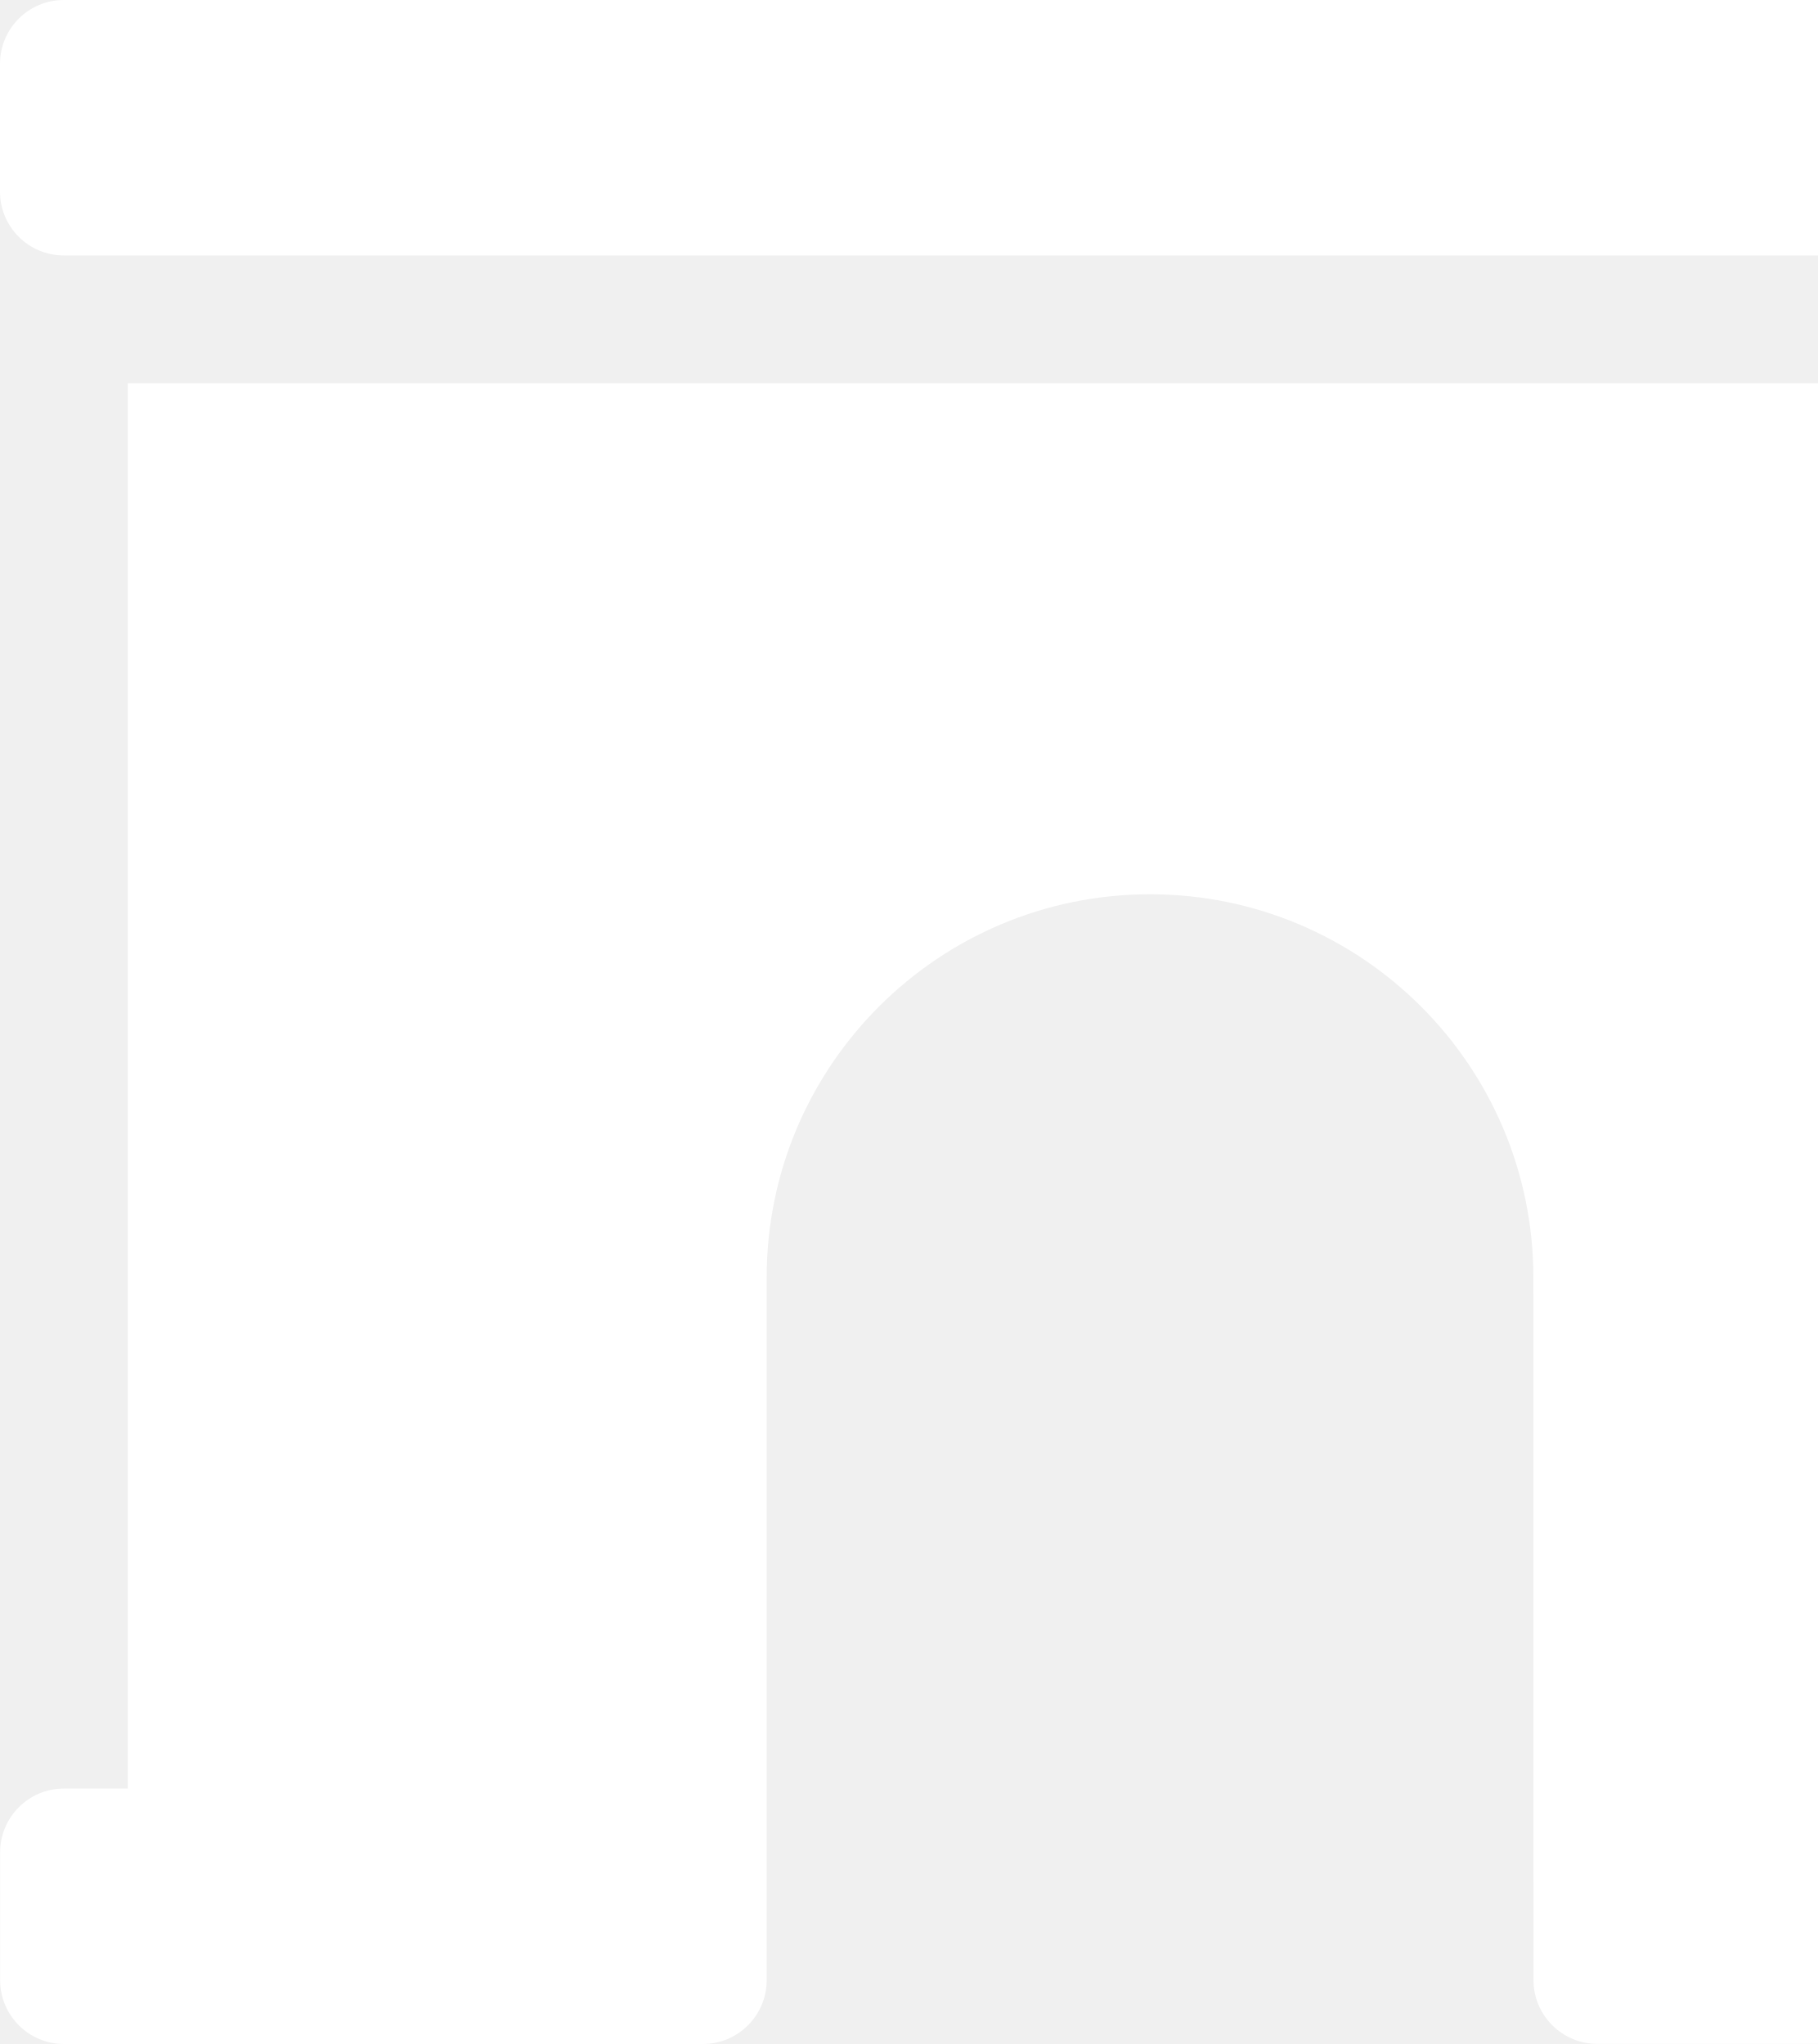
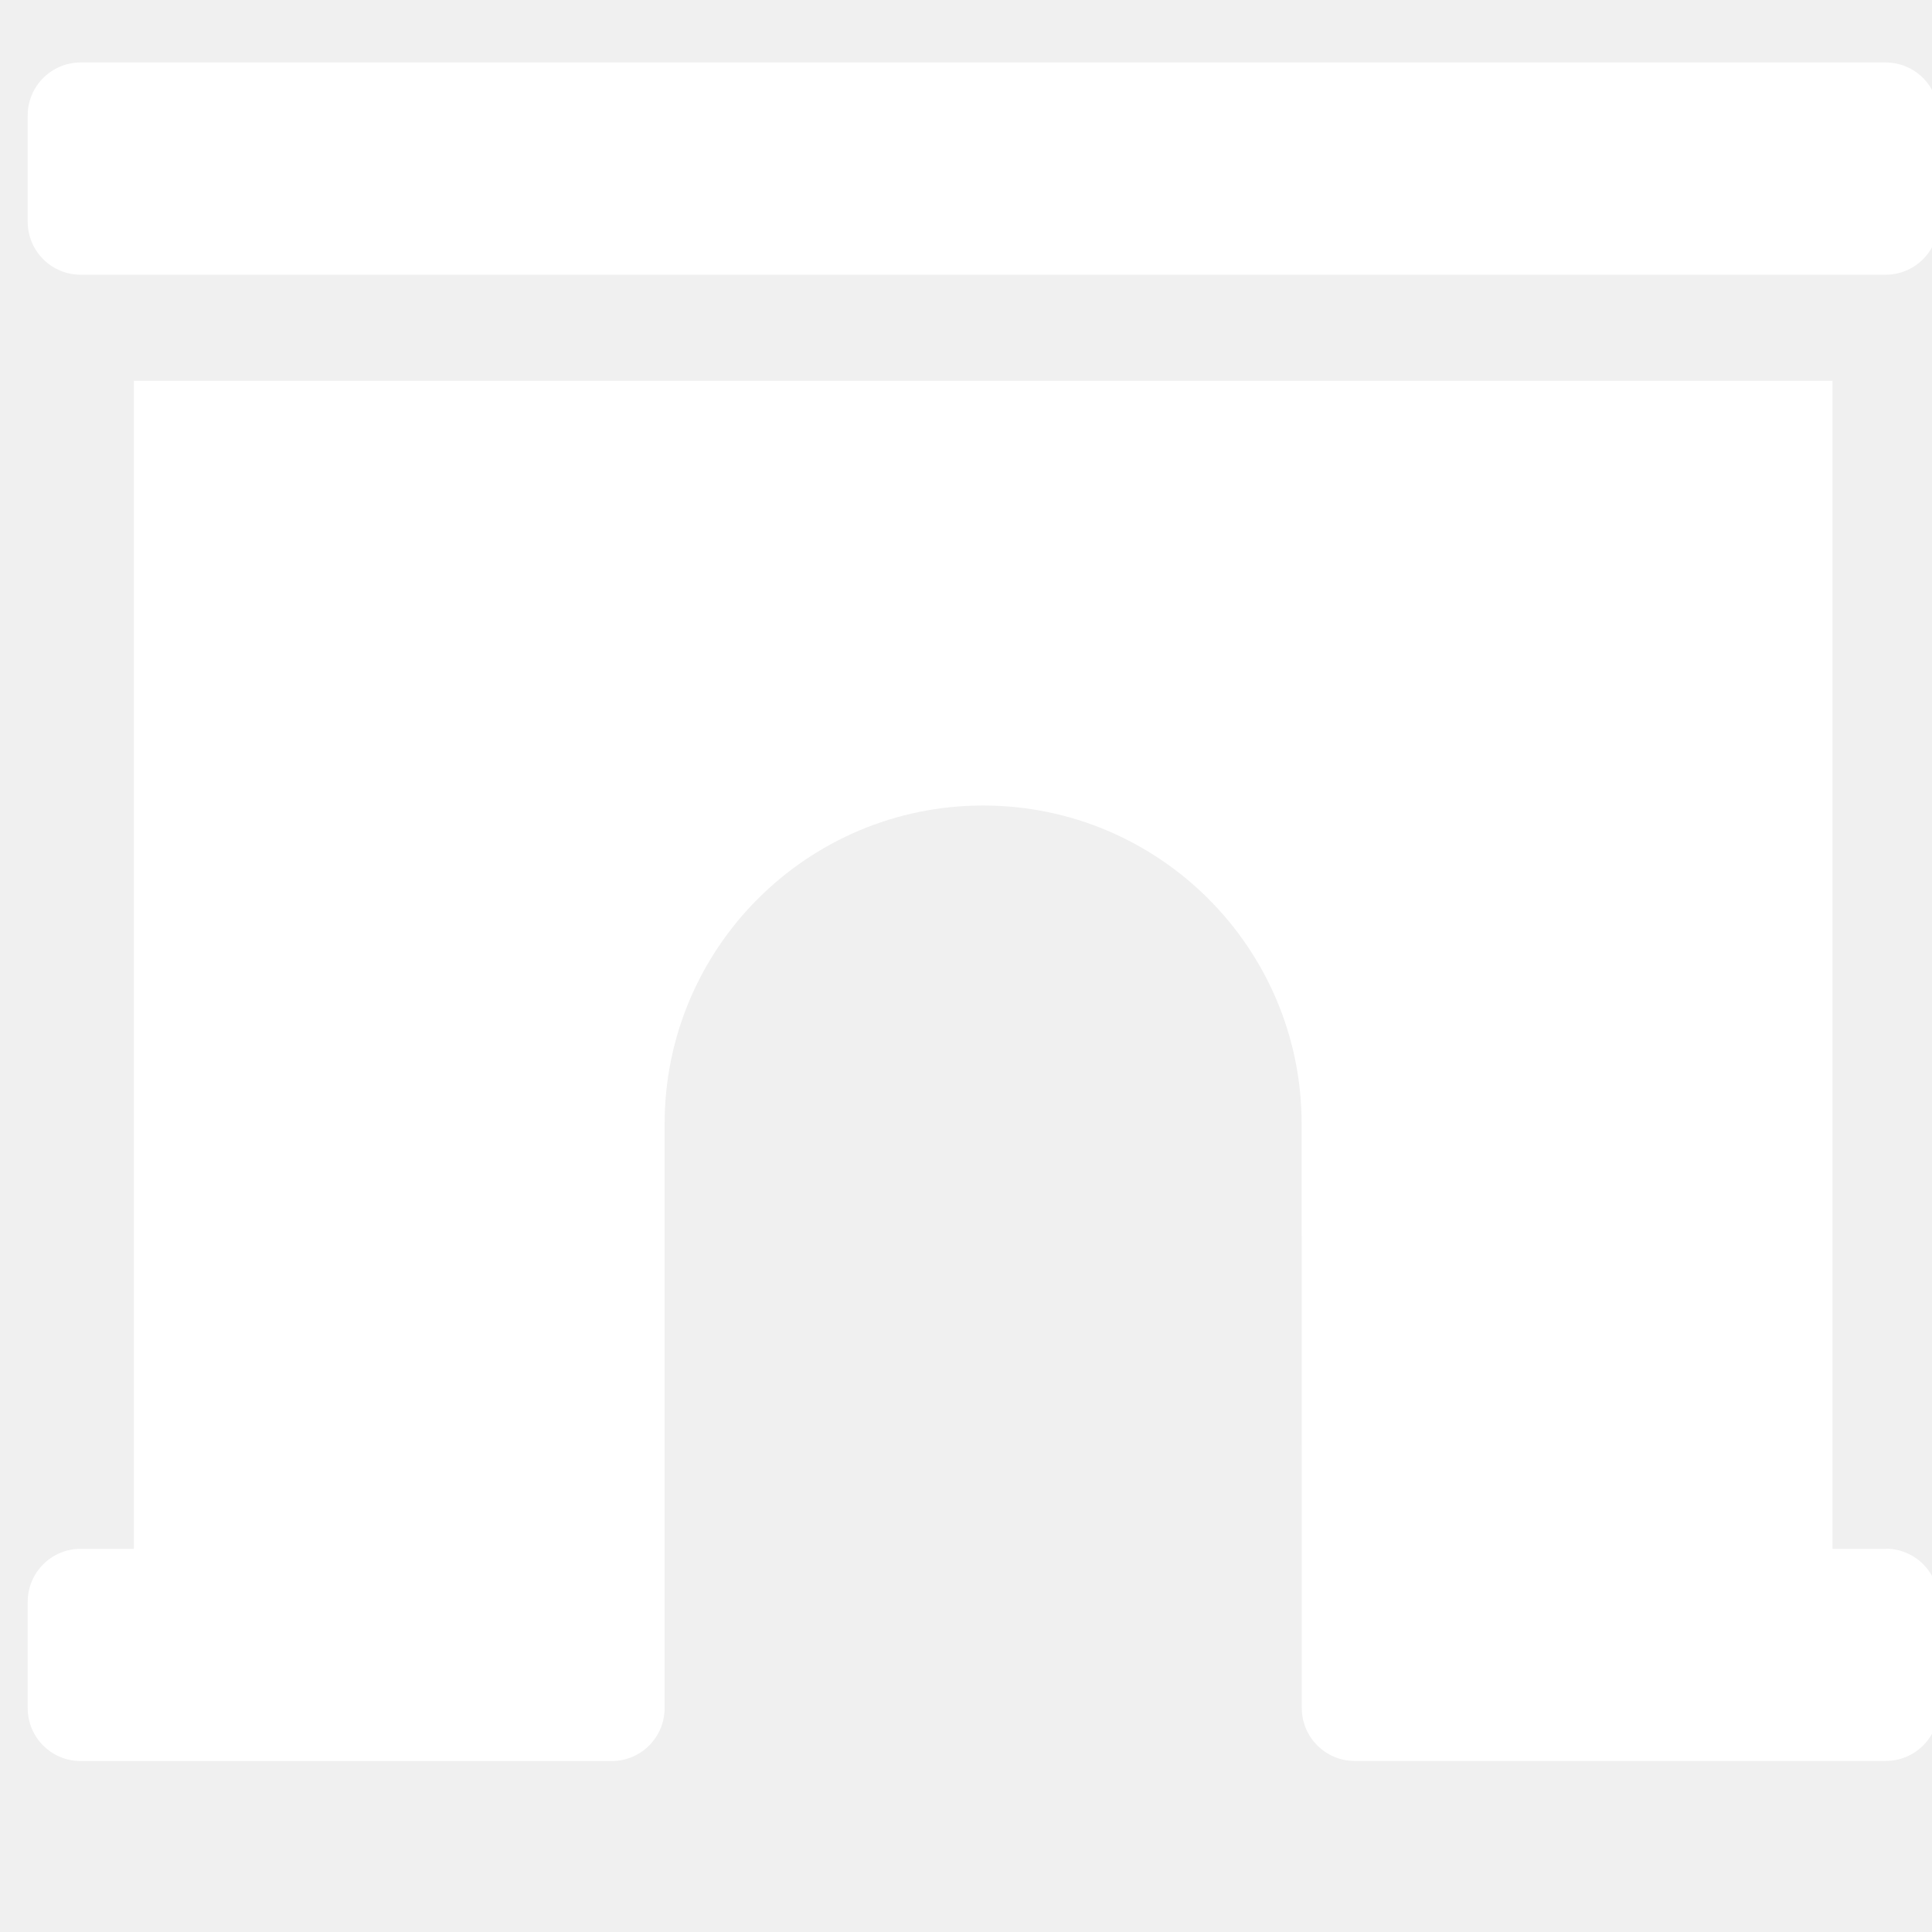
- <svg xmlns="http://www.w3.org/2000/svg" version="1.1" xlink="http://www.w3.org/1999/xlink" x="0px" y="0px" width="15px" height="16.875px" viewBox="0 0 15 16.875" style="enable-background:new 0 0 15 15;" space="preserve">
-   <path d="M18.457,14.766h-0.527V3.164H1.055v11.602H0.528c-0.291,0,-0.527,0.236,-0.527,0.527v1.055c0,0.291,0.236,0.527,0.527,0.527H5.801c0.291,0,0.527,-0.236,0.527,-0.527V10.547c0,-1.747,1.417,-3.164,3.164,-3.164s3.164,1.417,3.164,3.164l0.001,5.273v0.527c0,0.291,0.236,0.527,0.527,0.527H18.457c0.291,0,0.527,-0.236,0.527,-0.527v-1.055c0,-0.291,-0.236,-0.527,-0.527,-0.527zm0,-14.766H0.527C0.236,0,0,0.236,0,0.527v1.055c0,0.291,0.236,0.527,0.527,0.527h17.93c0.291,0,0.527,-0.236,0.527,-0.527V0.527c0,-0.291,-0.236,-0.527,-0.527,-0.527z" fill="#FFFFFF" />
+ <svg xmlns="http://www.w3.org/2000/svg" version="1.1" xlink="http://www.w3.org/1999/xlink" x="0px" y="0px" width="15px" height="15px" viewBox="0 0 15 15" style="enable-background:new 0 0 15 15;" space="preserve">
+   <path d="M14.639,12.025H14.227V2.957H1.039V12.025H0.627c-0.228,0,-0.412,0.184,-0.412,0.412v0.824c0,0.228,0.184,0.412,0.412,0.412H4.748c0.228,0,0.412,-0.184,0.412,-0.412V8.727c0,-1.366,1.107,-2.473,2.473,-2.473c1.366,0,2.473,1.107,2.473,2.473l0.001,4.121v0.412c0,0.228,0.184,0.412,0.412,0.412h4.121c0.228,0,0.412,-0.184,0.412,-0.412v-0.824c0,-0.228,-0.184,-0.412,-0.412,-0.412zm0,-11.54H0.627c-0.228,0,-0.412,0.184,-0.412,0.412V1.721c0,0.228,0.184,0.412,0.412,0.412H14.639c0.228,0,0.412,-0.184,0.412,-0.412V0.897c0,-0.228,-0.184,-0.412,-0.412,-0.412z" fill="#FFFFFF" />
</svg>
